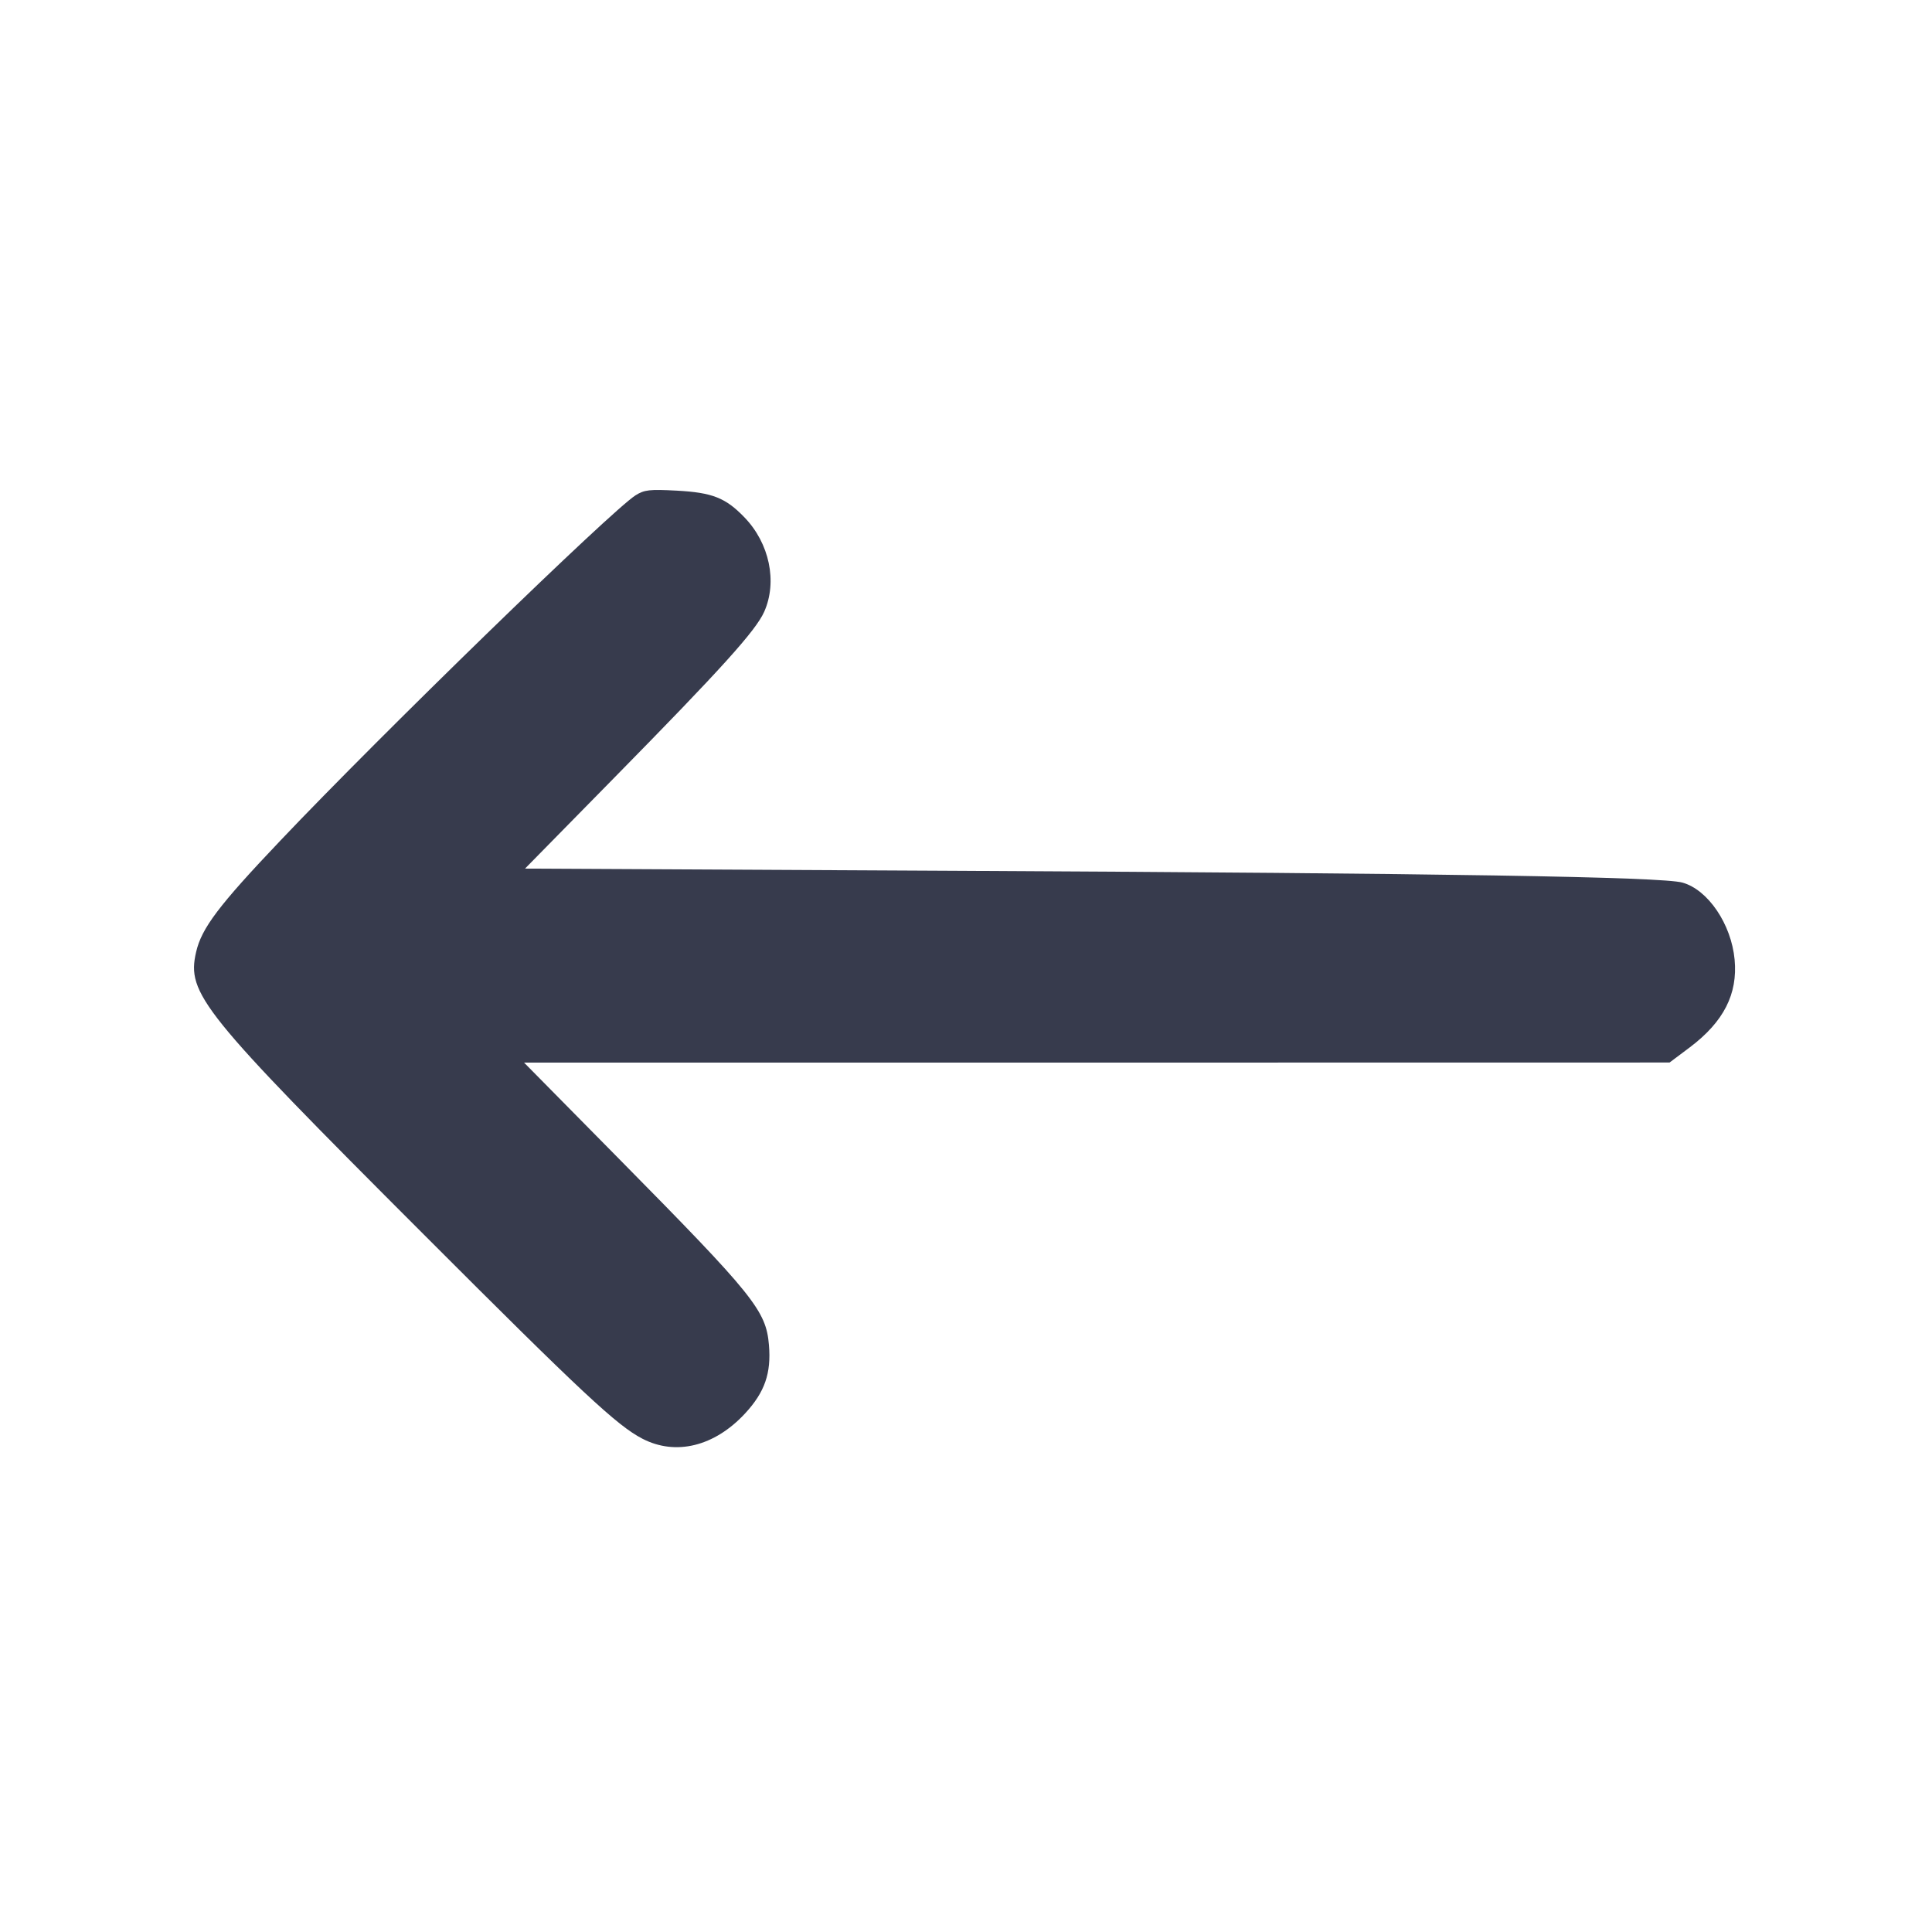
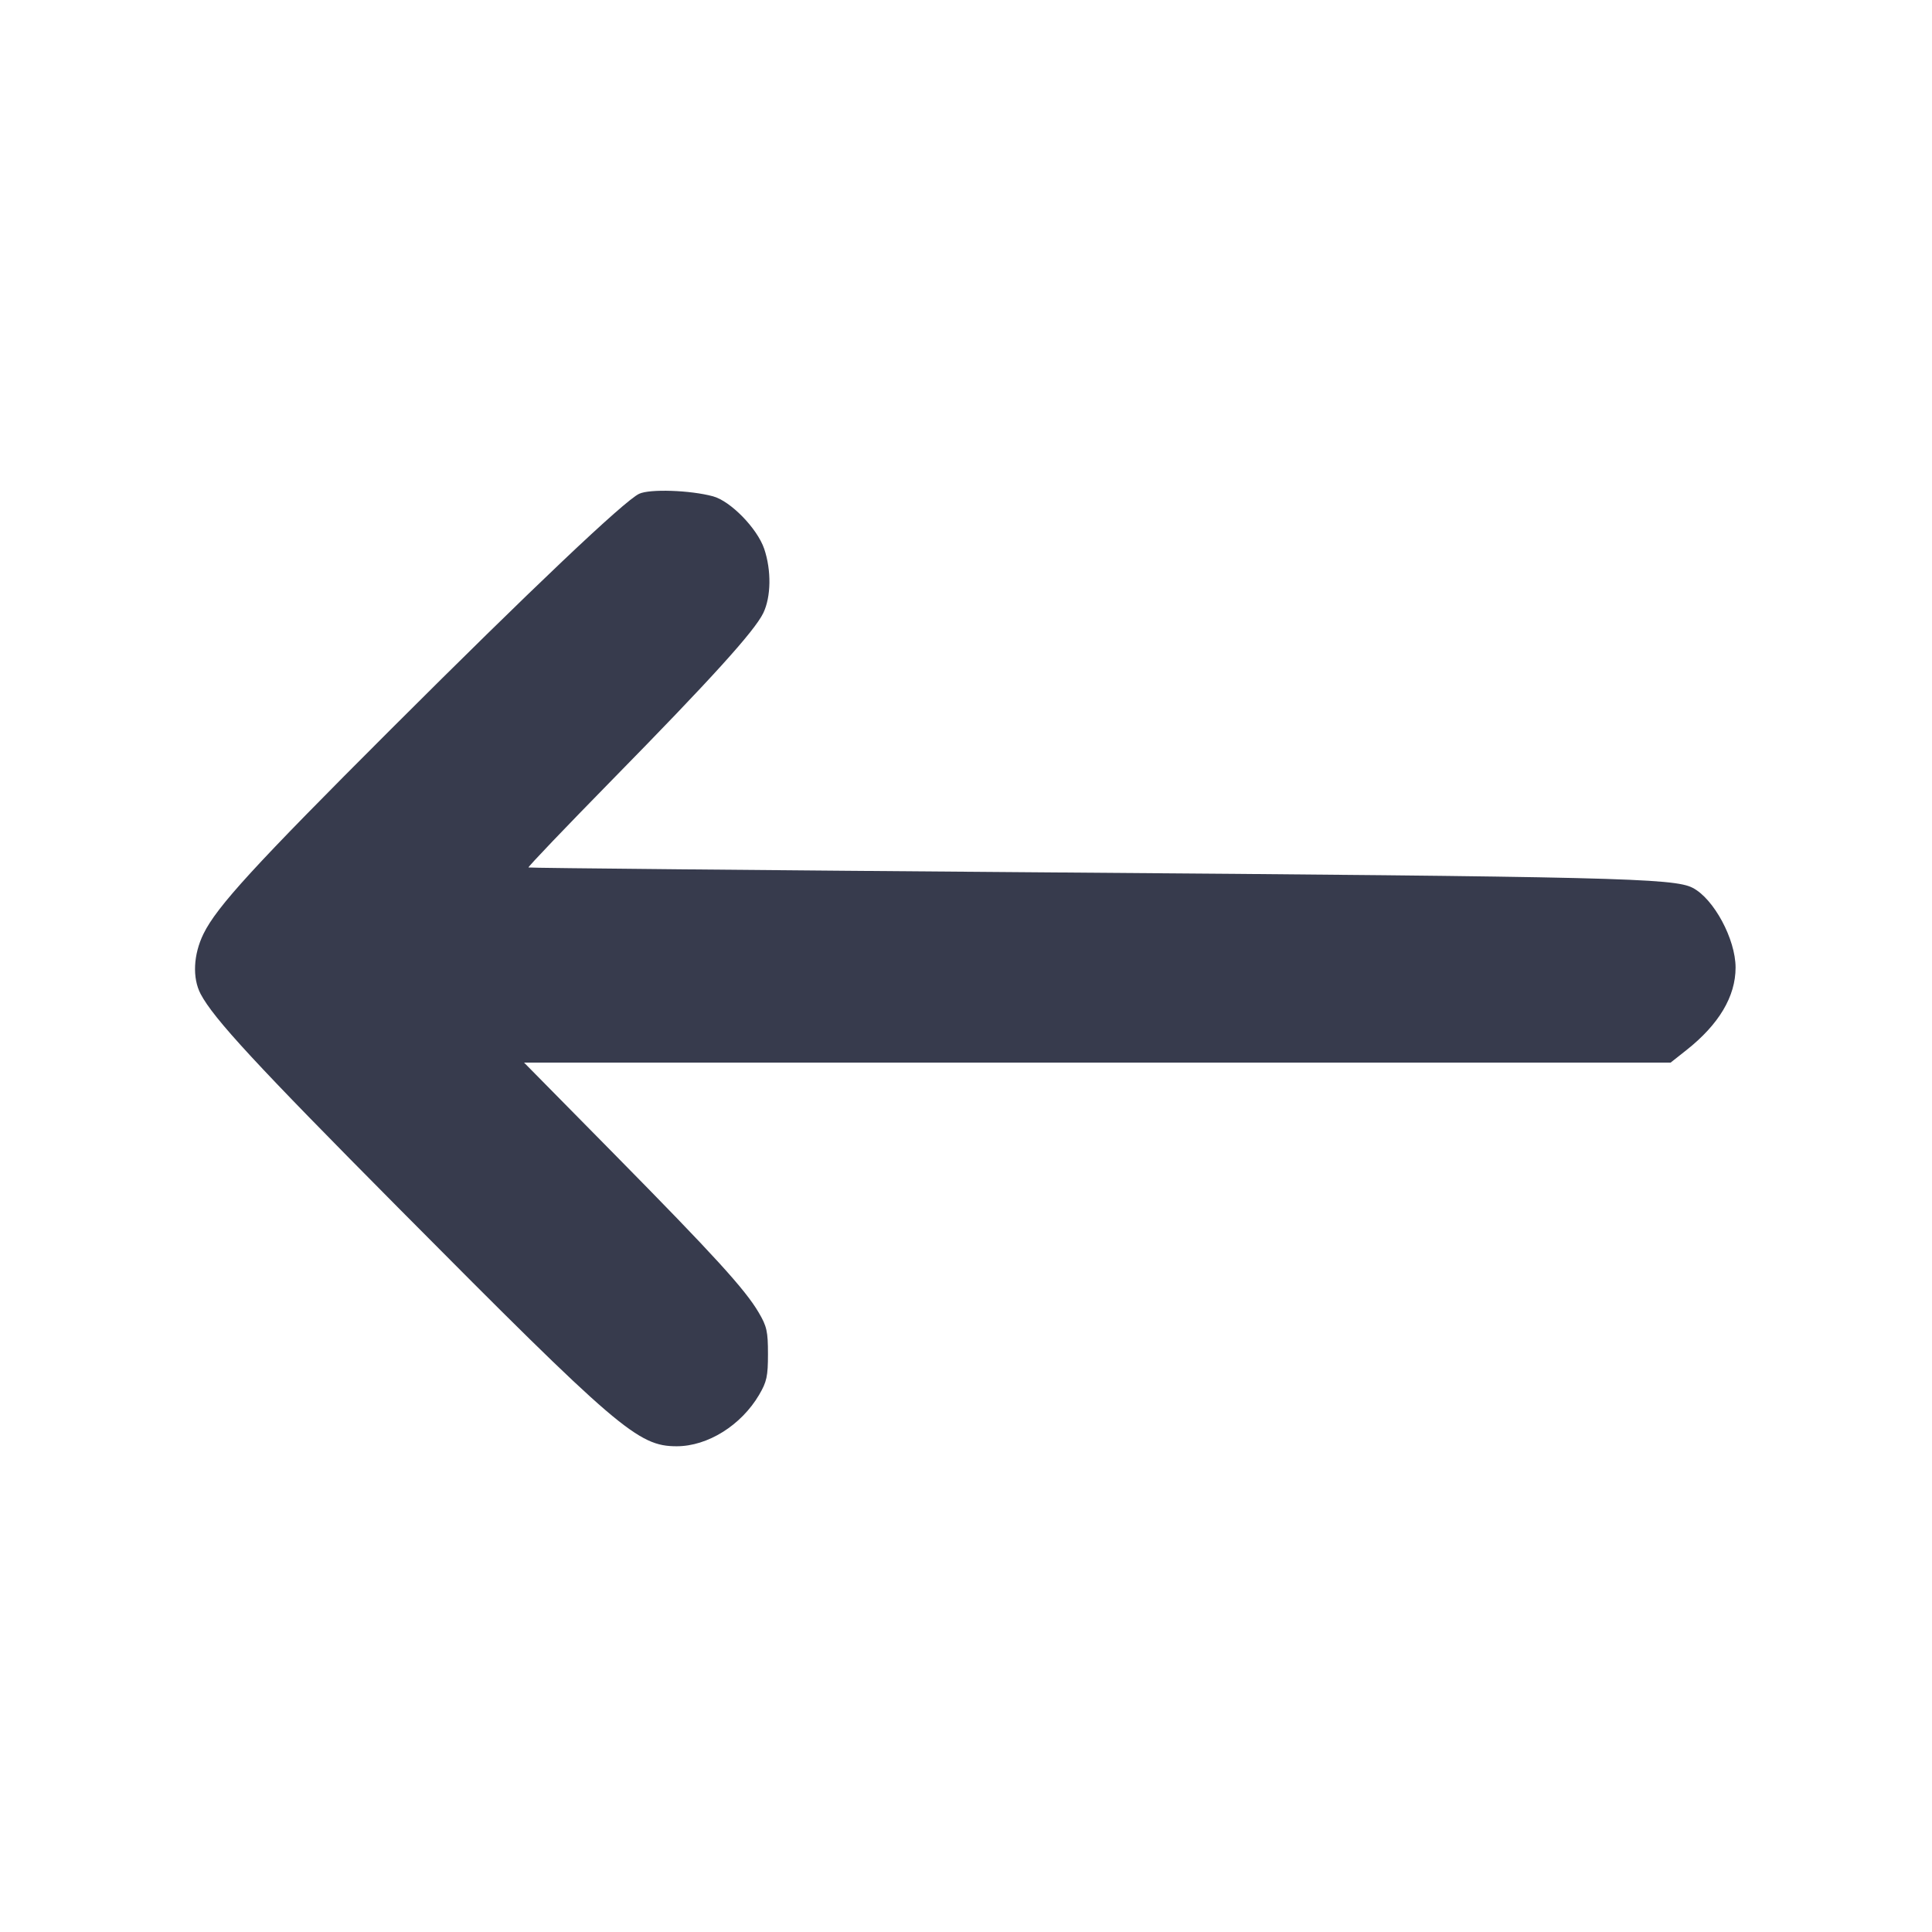
<svg xmlns="http://www.w3.org/2000/svg" width="24" height="24" viewBox="0 0 24 24" fill="none">
-   <path d="M7.895 6.153 C 7.591 6.346,4.739 9.118,3.483 10.442 C 2.716 11.249,2.504 11.530,2.436 11.827 C 2.317 12.343,2.502 12.573,5.265 15.336 C 7.231 17.304,7.665 17.709,7.980 17.872 C 8.395 18.087,8.876 17.968,9.256 17.558 C 9.500 17.294,9.582 17.059,9.552 16.707 C 9.516 16.280,9.365 16.093,7.691 14.397 L 6.510 13.200 13.625 13.200 L 20.740 13.199 20.992 13.010 C 21.413 12.692,21.588 12.348,21.548 11.920 C 21.507 11.480,21.218 11.053,20.900 10.964 C 20.647 10.892,17.912 10.848,11.971 10.818 L 6.522 10.790 7.627 9.665 C 8.968 8.301,9.387 7.836,9.493 7.600 C 9.659 7.227,9.559 6.749,9.248 6.427 C 9.014 6.184,8.850 6.119,8.408 6.095 C 8.068 6.077,8.005 6.084,7.895 6.153 " fill="#373B4D" stroke="none" fill-rule="evenodd" />
+   <path d="M7.940 6.134 C 7.757 6.219,6.591 7.326,4.857 9.058 C 3.162 10.751,2.695 11.260,2.528 11.600 C 2.402 11.857,2.388 12.148,2.492 12.347 C 2.654 12.654,3.177 13.220,4.959 15.015 C 7.679 17.755,7.925 17.966,8.406 17.966 C 8.791 17.966,9.207 17.706,9.430 17.327 C 9.525 17.165,9.540 17.097,9.540 16.820 C 9.540 16.540,9.526 16.476,9.425 16.305 C 9.257 16.018,8.869 15.593,7.625 14.331 L 6.510 13.200 13.631 13.200 L 20.753 13.200 20.949 13.045 C 21.353 12.726,21.560 12.378,21.560 12.020 C 21.560 11.667,21.290 11.165,21.027 11.029 C 20.795 10.908,20.043 10.890,13.000 10.837 C 9.469 10.810,6.573 10.783,6.565 10.776 C 6.556 10.769,7.023 10.281,7.601 9.691 C 8.833 8.436,9.371 7.842,9.481 7.617 C 9.579 7.415,9.584 7.086,9.493 6.817 C 9.406 6.563,9.074 6.223,8.856 6.165 C 8.573 6.089,8.072 6.072,7.940 6.134 " fill="#373B4D" stroke="none" fill-rule="evenodd" />
</svg>
